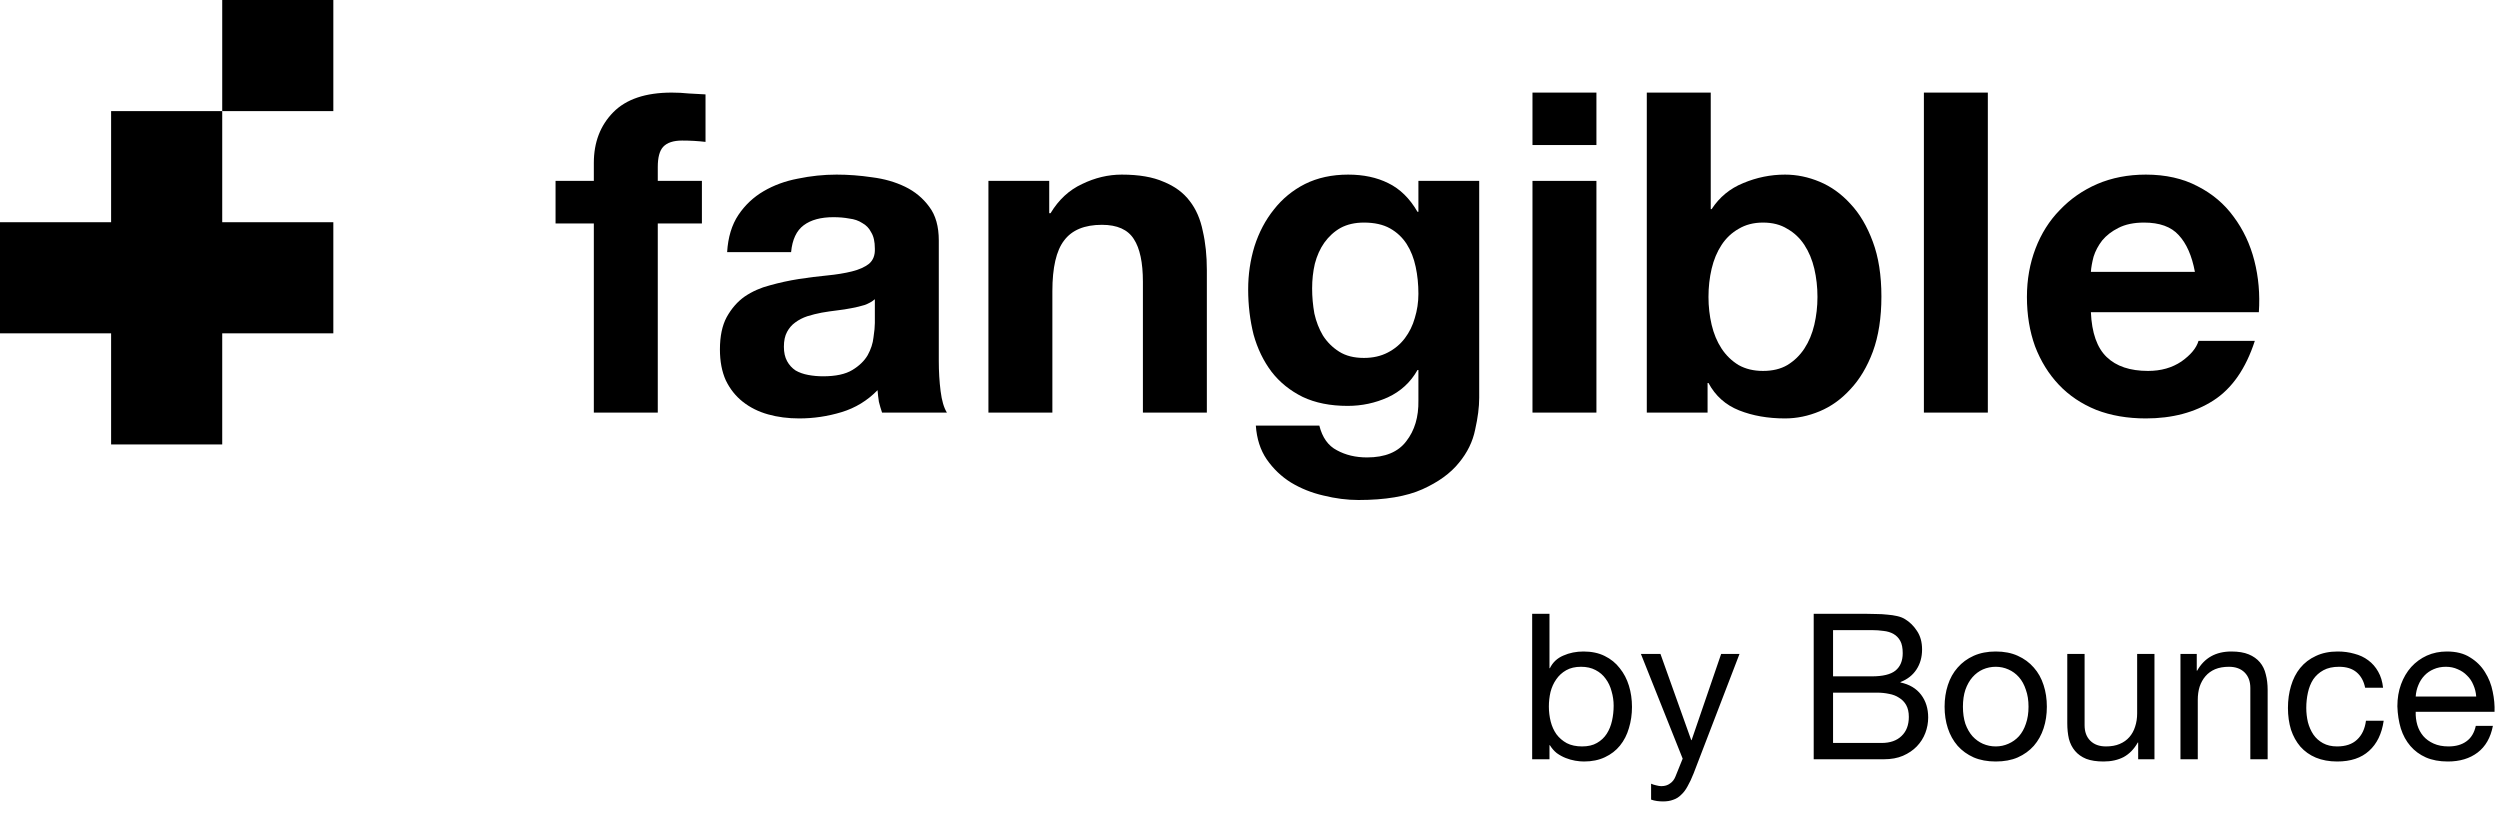
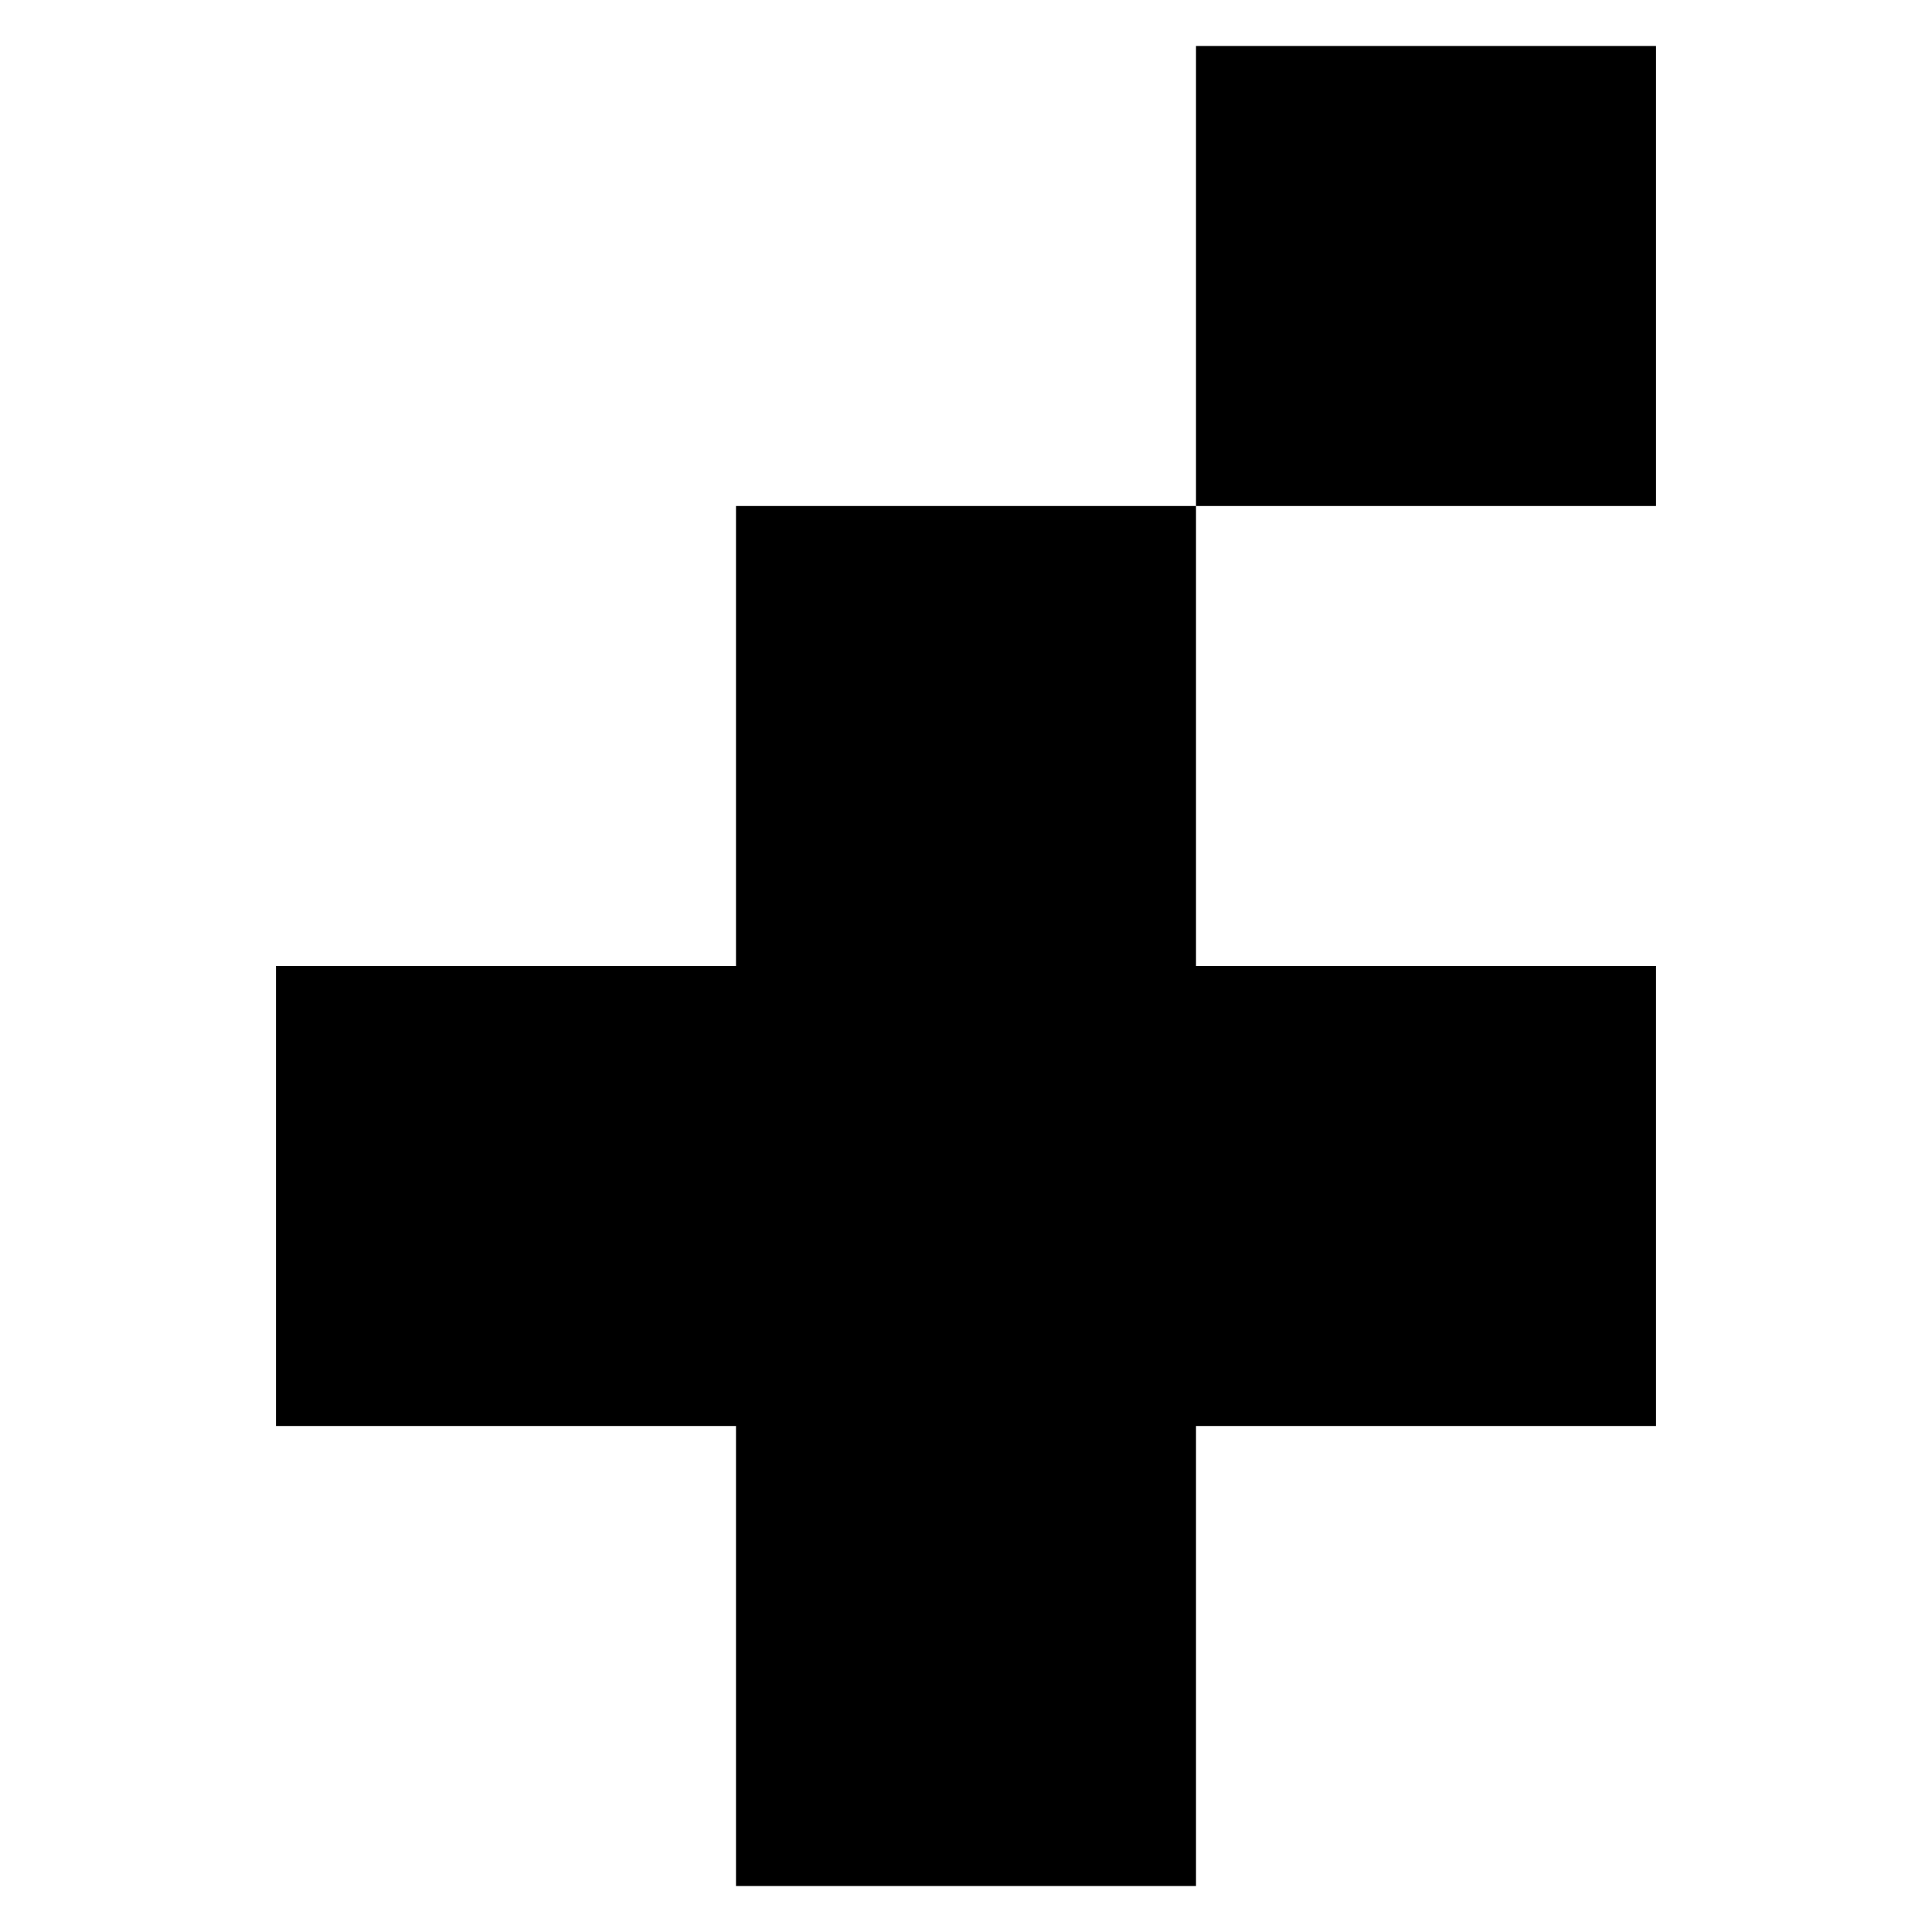
- <svg xmlns="http://www.w3.org/2000/svg" width="135" height="44" viewBox="0 0 135 44" fill="none">
-   <path d="M32.067 12.067V22.28H35.52V12.067H37.903V9.768H35.52V9.018C35.52 8.501 35.617 8.138 35.812 7.928C36.023 7.703 36.363 7.59 36.833 7.59C37.271 7.59 37.693 7.614 38.098 7.662V5.097C37.806 5.081 37.506 5.065 37.198 5.048C36.89 5.016 36.582 5 36.274 5C34.864 5 33.81 5.355 33.113 6.065C32.416 6.775 32.067 7.686 32.067 8.8V9.768H30V12.067H32.067Z" fill="black" />
-   <path d="M39.265 13.616C39.314 12.809 39.517 12.14 39.873 11.607C40.23 11.075 40.684 10.647 41.235 10.325C41.786 10.002 42.403 9.776 43.083 9.647C43.781 9.502 44.478 9.429 45.175 9.429C45.807 9.429 46.447 9.477 47.096 9.574C47.744 9.655 48.336 9.824 48.871 10.082C49.406 10.341 49.844 10.704 50.184 11.172C50.525 11.623 50.695 12.229 50.695 12.987V19.497C50.695 20.062 50.727 20.602 50.792 21.119C50.857 21.635 50.971 22.022 51.133 22.28H47.631C47.566 22.087 47.509 21.893 47.461 21.7C47.428 21.49 47.404 21.28 47.388 21.07C46.837 21.635 46.188 22.03 45.442 22.256C44.697 22.482 43.934 22.595 43.156 22.595C42.556 22.595 41.997 22.523 41.478 22.377C40.96 22.232 40.506 22.006 40.117 21.7C39.727 21.393 39.419 21.006 39.193 20.538C38.982 20.07 38.876 19.513 38.876 18.868C38.876 18.158 38.998 17.577 39.241 17.125C39.501 16.657 39.825 16.286 40.214 16.012C40.619 15.738 41.073 15.536 41.576 15.407C42.094 15.262 42.613 15.149 43.132 15.068C43.651 14.988 44.161 14.923 44.664 14.875C45.167 14.826 45.612 14.754 46.002 14.657C46.391 14.56 46.699 14.423 46.926 14.245C47.153 14.052 47.258 13.777 47.242 13.422C47.242 13.051 47.177 12.761 47.047 12.551C46.934 12.325 46.772 12.156 46.561 12.043C46.366 11.914 46.131 11.833 45.856 11.801C45.596 11.752 45.313 11.728 45.005 11.728C44.324 11.728 43.789 11.873 43.4 12.164C43.01 12.454 42.783 12.938 42.719 13.616H39.265ZM47.242 16.157C47.096 16.286 46.91 16.391 46.682 16.472C46.472 16.537 46.237 16.593 45.977 16.641C45.734 16.69 45.475 16.73 45.199 16.762C44.923 16.795 44.648 16.835 44.372 16.883C44.113 16.932 43.853 16.996 43.594 17.077C43.351 17.158 43.132 17.271 42.938 17.416C42.759 17.545 42.613 17.714 42.5 17.924C42.386 18.134 42.33 18.4 42.33 18.723C42.33 19.029 42.386 19.288 42.5 19.497C42.613 19.707 42.767 19.876 42.962 20.006C43.156 20.118 43.383 20.199 43.643 20.247C43.902 20.296 44.17 20.32 44.445 20.32C45.126 20.32 45.653 20.207 46.026 19.981C46.399 19.755 46.674 19.489 46.853 19.183C47.031 18.86 47.136 18.537 47.169 18.215C47.218 17.892 47.242 17.634 47.242 17.44V16.157Z" fill="black" />
-   <path d="M53.375 9.768V22.28H56.828V15.722C56.828 14.447 57.039 13.535 57.461 12.987C57.882 12.422 58.563 12.14 59.504 12.14C60.33 12.14 60.906 12.398 61.23 12.914C61.554 13.414 61.717 14.181 61.717 15.213V22.28H65.17V14.584C65.17 13.81 65.097 13.108 64.951 12.479C64.821 11.833 64.586 11.293 64.246 10.857C63.905 10.405 63.435 10.058 62.835 9.816C62.252 9.558 61.498 9.429 60.574 9.429C59.844 9.429 59.131 9.598 58.434 9.937C57.736 10.26 57.169 10.784 56.731 11.511H56.658V9.768H53.375Z" fill="black" />
-   <path d="M73.651 19.328C73.116 19.328 72.67 19.215 72.314 18.989C71.957 18.763 71.665 18.473 71.438 18.118C71.228 17.763 71.073 17.367 70.976 16.932C70.895 16.48 70.855 16.028 70.855 15.576C70.855 15.108 70.903 14.665 71.001 14.245C71.114 13.81 71.284 13.431 71.511 13.108C71.754 12.769 72.046 12.503 72.387 12.309C72.743 12.116 73.165 12.019 73.651 12.019C74.219 12.019 74.689 12.124 75.062 12.333C75.435 12.543 75.734 12.825 75.962 13.18C76.188 13.535 76.35 13.947 76.448 14.415C76.545 14.867 76.594 15.351 76.594 15.867C76.594 16.319 76.529 16.754 76.399 17.174C76.286 17.577 76.107 17.94 75.864 18.263C75.621 18.586 75.313 18.844 74.94 19.037C74.567 19.231 74.138 19.328 73.651 19.328ZM79.877 21.482V9.768H76.594V11.438H76.545C76.124 10.712 75.597 10.195 74.964 9.889C74.348 9.582 73.627 9.429 72.8 9.429C71.925 9.429 71.146 9.598 70.466 9.937C69.801 10.276 69.242 10.736 68.788 11.317C68.334 11.882 67.985 12.543 67.742 13.301C67.515 14.044 67.401 14.818 67.401 15.625C67.401 16.48 67.499 17.295 67.693 18.069C67.904 18.828 68.228 19.497 68.666 20.078C69.104 20.643 69.663 21.095 70.344 21.433C71.025 21.756 71.835 21.918 72.776 21.918C73.538 21.918 74.259 21.764 74.94 21.458C75.637 21.135 76.172 20.643 76.545 19.981H76.594V21.627C76.61 22.515 76.391 23.249 75.937 23.829C75.499 24.41 74.794 24.701 73.821 24.701C73.205 24.701 72.662 24.572 72.192 24.314C71.722 24.072 71.406 23.628 71.244 22.982H67.815C67.864 23.692 68.058 24.297 68.398 24.798C68.755 25.314 69.193 25.733 69.712 26.056C70.247 26.379 70.83 26.613 71.463 26.758C72.111 26.919 72.743 27 73.359 27C74.802 27 75.953 26.806 76.813 26.419C77.672 26.032 78.328 25.556 78.782 24.991C79.236 24.443 79.528 23.846 79.658 23.2C79.804 22.555 79.877 21.982 79.877 21.482Z" fill="black" />
-   <path d="M86.207 7.832V5H82.754V7.832H86.207ZM82.754 9.768V22.28H86.207V9.768H82.754Z" fill="black" />
-   <path d="M98.143 16.036C98.143 16.553 98.086 17.053 97.973 17.537C97.859 18.021 97.681 18.448 97.438 18.82C97.195 19.191 96.887 19.489 96.514 19.715C96.157 19.925 95.719 20.03 95.201 20.03C94.698 20.03 94.26 19.925 93.887 19.715C93.514 19.489 93.207 19.191 92.963 18.82C92.72 18.448 92.542 18.021 92.428 17.537C92.315 17.053 92.258 16.553 92.258 16.036C92.258 15.504 92.315 14.996 92.428 14.512C92.542 14.027 92.72 13.6 92.963 13.229C93.207 12.858 93.514 12.567 93.887 12.357C94.26 12.132 94.698 12.019 95.201 12.019C95.719 12.019 96.157 12.132 96.514 12.357C96.887 12.567 97.195 12.858 97.438 13.229C97.681 13.6 97.859 14.027 97.973 14.512C98.086 14.996 98.143 15.504 98.143 16.036ZM88.927 5V22.28H92.209V20.683H92.258C92.631 21.377 93.182 21.869 93.912 22.16C94.641 22.45 95.468 22.595 96.392 22.595C97.025 22.595 97.649 22.466 98.265 22.208C98.881 21.95 99.432 21.555 99.918 21.022C100.421 20.489 100.826 19.812 101.134 18.989C101.442 18.15 101.596 17.158 101.596 16.012C101.596 14.867 101.442 13.882 101.134 13.059C100.826 12.22 100.421 11.535 99.918 11.002C99.432 10.47 98.881 10.074 98.265 9.816C97.649 9.558 97.025 9.429 96.392 9.429C95.614 9.429 94.86 9.582 94.131 9.889C93.417 10.179 92.85 10.647 92.428 11.293H92.38V5H88.927Z" fill="black" />
-   <path d="M103.89 5V22.28H107.343V5H103.89Z" fill="black" />
-   <path d="M118.525 14.681H112.908C112.924 14.439 112.973 14.165 113.054 13.858C113.151 13.552 113.305 13.261 113.516 12.987C113.743 12.713 114.034 12.487 114.391 12.309C114.764 12.116 115.226 12.019 115.777 12.019C116.62 12.019 117.244 12.245 117.65 12.696C118.071 13.148 118.363 13.81 118.525 14.681ZM112.908 16.859H121.978C122.043 15.891 121.962 14.963 121.735 14.076C121.508 13.188 121.135 12.398 120.617 11.704C120.114 11.01 119.465 10.462 118.671 10.058C117.877 9.639 116.945 9.429 115.875 9.429C114.918 9.429 114.043 9.598 113.248 9.937C112.47 10.276 111.797 10.744 111.23 11.341C110.662 11.922 110.225 12.616 109.917 13.422C109.609 14.229 109.454 15.101 109.454 16.036C109.454 17.004 109.6 17.892 109.892 18.699C110.2 19.505 110.63 20.199 111.181 20.78C111.732 21.361 112.405 21.813 113.2 22.135C113.994 22.442 114.886 22.595 115.875 22.595C117.301 22.595 118.517 22.273 119.522 21.627C120.527 20.982 121.273 19.909 121.76 18.408H118.72C118.606 18.795 118.298 19.166 117.796 19.521C117.293 19.86 116.693 20.03 115.996 20.03C115.023 20.03 114.278 19.78 113.759 19.279C113.24 18.779 112.956 17.973 112.908 16.859Z" fill="black" />
-   <rect x="12" width="6" height="6" fill="black" />
-   <rect y="12" width="18" height="6" fill="black" />
-   <rect x="6" y="24" width="18" height="6" transform="rotate(-90 6 24)" fill="black" />
-   <path d="M82.737 33.146V41H83.672V40.241H83.694C83.797 40.41 83.921 40.553 84.068 40.67C84.222 40.78 84.383 40.868 84.552 40.934C84.721 41 84.889 41.048 85.058 41.077C85.234 41.106 85.392 41.121 85.531 41.121C85.964 41.121 86.341 41.044 86.664 40.89C86.994 40.736 87.265 40.527 87.478 40.263C87.698 39.992 87.859 39.676 87.962 39.317C88.072 38.958 88.127 38.576 88.127 38.173C88.127 37.77 88.072 37.388 87.962 37.029C87.852 36.67 87.687 36.354 87.467 36.083C87.254 35.804 86.983 35.584 86.653 35.423C86.33 35.262 85.949 35.181 85.509 35.181C85.113 35.181 84.75 35.254 84.42 35.401C84.09 35.54 83.848 35.768 83.694 36.083H83.672V33.146H82.737ZM87.137 38.107C87.137 38.386 87.108 38.657 87.049 38.921C86.99 39.185 86.895 39.42 86.763 39.625C86.631 39.83 86.455 39.995 86.235 40.12C86.022 40.245 85.755 40.307 85.432 40.307C85.109 40.307 84.834 40.248 84.607 40.131C84.38 40.006 84.193 39.845 84.046 39.647C83.907 39.449 83.804 39.222 83.738 38.965C83.672 38.701 83.639 38.43 83.639 38.151C83.639 37.887 83.668 37.627 83.727 37.37C83.793 37.113 83.896 36.886 84.035 36.688C84.174 36.483 84.354 36.318 84.574 36.193C84.794 36.068 85.062 36.006 85.377 36.006C85.678 36.006 85.938 36.065 86.158 36.182C86.385 36.299 86.569 36.457 86.708 36.655C86.855 36.853 86.961 37.08 87.027 37.337C87.1 37.586 87.137 37.843 87.137 38.107ZM91.457 41.759C91.347 42.038 91.237 42.272 91.127 42.463C91.025 42.654 90.907 42.808 90.775 42.925C90.651 43.05 90.508 43.138 90.347 43.189C90.192 43.248 90.013 43.277 89.808 43.277C89.698 43.277 89.588 43.27 89.478 43.255C89.368 43.24 89.261 43.215 89.159 43.178V42.32C89.239 42.357 89.331 42.386 89.433 42.408C89.543 42.437 89.635 42.452 89.709 42.452C89.899 42.452 90.057 42.404 90.181 42.309C90.314 42.221 90.412 42.093 90.478 41.924L90.864 40.967L88.609 35.313H89.665L91.326 39.966H91.347L92.942 35.313H93.933L91.457 41.759ZM98.985 36.523V34.026H101.075C101.302 34.026 101.515 34.041 101.713 34.07C101.918 34.092 102.098 34.147 102.252 34.235C102.406 34.323 102.527 34.448 102.615 34.609C102.703 34.77 102.747 34.99 102.747 35.269C102.747 35.687 102.615 36.002 102.351 36.215C102.094 36.42 101.669 36.523 101.075 36.523H98.985ZM97.94 33.146V41H101.735C102.124 41 102.465 40.938 102.758 40.813C103.059 40.681 103.308 40.512 103.506 40.307C103.711 40.094 103.865 39.852 103.968 39.581C104.071 39.31 104.122 39.031 104.122 38.745C104.122 38.261 103.994 37.85 103.737 37.513C103.48 37.176 103.11 36.956 102.626 36.853V36.831C103 36.684 103.286 36.461 103.484 36.16C103.689 35.852 103.792 35.489 103.792 35.071C103.792 34.675 103.7 34.341 103.517 34.07C103.341 33.799 103.125 33.586 102.868 33.432C102.751 33.359 102.608 33.304 102.439 33.267C102.278 33.23 102.102 33.205 101.911 33.19C101.72 33.168 101.526 33.157 101.328 33.157C101.137 33.15 100.958 33.146 100.789 33.146H97.94ZM98.985 40.12V37.403H101.372C101.592 37.403 101.805 37.425 102.01 37.469C102.215 37.506 102.395 37.575 102.549 37.678C102.71 37.773 102.839 37.905 102.934 38.074C103.029 38.243 103.077 38.455 103.077 38.712C103.077 39.152 102.945 39.497 102.681 39.746C102.424 39.995 102.065 40.12 101.603 40.12H98.985ZM105.998 38.162C105.998 37.817 106.042 37.513 106.13 37.249C106.226 36.978 106.354 36.75 106.515 36.567C106.677 36.384 106.864 36.244 107.076 36.149C107.296 36.054 107.527 36.006 107.769 36.006C108.011 36.006 108.239 36.054 108.451 36.149C108.671 36.244 108.862 36.384 109.023 36.567C109.185 36.75 109.309 36.978 109.397 37.249C109.493 37.513 109.54 37.817 109.54 38.162C109.54 38.507 109.493 38.815 109.397 39.086C109.309 39.35 109.185 39.574 109.023 39.757C108.862 39.933 108.671 40.069 108.451 40.164C108.239 40.259 108.011 40.307 107.769 40.307C107.527 40.307 107.296 40.259 107.076 40.164C106.864 40.069 106.677 39.933 106.515 39.757C106.354 39.574 106.226 39.35 106.13 39.086C106.042 38.815 105.998 38.507 105.998 38.162ZM105.008 38.162C105.008 38.58 105.067 38.969 105.184 39.328C105.302 39.687 105.478 40.003 105.712 40.274C105.947 40.538 106.237 40.747 106.581 40.901C106.926 41.048 107.322 41.121 107.769 41.121C108.224 41.121 108.62 41.048 108.957 40.901C109.302 40.747 109.592 40.538 109.826 40.274C110.061 40.003 110.237 39.687 110.354 39.328C110.472 38.969 110.53 38.58 110.53 38.162C110.53 37.744 110.472 37.355 110.354 36.996C110.237 36.629 110.061 36.314 109.826 36.05C109.592 35.779 109.302 35.566 108.957 35.412C108.62 35.258 108.224 35.181 107.769 35.181C107.322 35.181 106.926 35.258 106.581 35.412C106.237 35.566 105.947 35.779 105.712 36.05C105.478 36.314 105.302 36.629 105.184 36.996C105.067 37.355 105.008 37.744 105.008 38.162ZM116.341 41V35.313H115.406V38.525C115.406 38.782 115.369 39.02 115.296 39.24C115.23 39.453 115.127 39.64 114.988 39.801C114.848 39.962 114.672 40.087 114.46 40.175C114.254 40.263 114.009 40.307 113.723 40.307C113.363 40.307 113.081 40.204 112.876 39.999C112.67 39.794 112.568 39.515 112.568 39.163V35.313H111.633V39.053C111.633 39.361 111.662 39.643 111.721 39.9C111.787 40.149 111.897 40.366 112.051 40.549C112.205 40.732 112.406 40.875 112.656 40.978C112.905 41.073 113.217 41.121 113.591 41.121C114.009 41.121 114.372 41.04 114.68 40.879C114.988 40.71 115.241 40.45 115.439 40.098H115.461V41H116.341ZM117.745 35.313V41H118.68V37.788C118.68 37.531 118.713 37.297 118.779 37.084C118.852 36.864 118.959 36.673 119.098 36.512C119.237 36.351 119.41 36.226 119.615 36.138C119.828 36.05 120.077 36.006 120.363 36.006C120.722 36.006 121.005 36.109 121.21 36.314C121.415 36.519 121.518 36.798 121.518 37.15V41H122.453V37.26C122.453 36.952 122.42 36.673 122.354 36.424C122.295 36.167 122.189 35.947 122.035 35.764C121.881 35.581 121.679 35.438 121.43 35.335C121.181 35.232 120.869 35.181 120.495 35.181C119.652 35.181 119.036 35.526 118.647 36.215H118.625V35.313H117.745ZM127.718 37.139H128.686C128.65 36.802 128.562 36.512 128.422 36.27C128.283 36.021 128.103 35.815 127.883 35.654C127.671 35.493 127.421 35.375 127.135 35.302C126.857 35.221 126.556 35.181 126.233 35.181C125.786 35.181 125.394 35.262 125.056 35.423C124.719 35.577 124.437 35.793 124.209 36.072C123.989 36.343 123.824 36.666 123.714 37.04C123.604 37.407 123.549 37.803 123.549 38.228C123.549 38.653 123.604 39.046 123.714 39.405C123.832 39.757 124 40.061 124.22 40.318C124.448 40.575 124.726 40.773 125.056 40.912C125.394 41.051 125.779 41.121 126.211 41.121C126.937 41.121 127.509 40.93 127.927 40.549C128.353 40.168 128.617 39.625 128.719 38.921H127.762C127.704 39.361 127.542 39.702 127.278 39.944C127.022 40.186 126.662 40.307 126.2 40.307C125.907 40.307 125.654 40.248 125.441 40.131C125.229 40.014 125.056 39.86 124.924 39.669C124.792 39.471 124.693 39.247 124.627 38.998C124.569 38.749 124.539 38.492 124.539 38.228C124.539 37.942 124.569 37.667 124.627 37.403C124.686 37.132 124.781 36.893 124.913 36.688C125.053 36.483 125.236 36.318 125.463 36.193C125.691 36.068 125.973 36.006 126.31 36.006C126.706 36.006 127.022 36.105 127.256 36.303C127.491 36.501 127.645 36.78 127.718 37.139ZM133.715 37.612H130.448C130.462 37.392 130.51 37.187 130.591 36.996C130.671 36.798 130.781 36.626 130.921 36.479C131.06 36.332 131.225 36.219 131.416 36.138C131.614 36.05 131.834 36.006 132.076 36.006C132.31 36.006 132.523 36.05 132.714 36.138C132.912 36.219 133.08 36.332 133.22 36.479C133.366 36.618 133.48 36.787 133.561 36.985C133.649 37.183 133.7 37.392 133.715 37.612ZM134.617 39.196H133.693C133.612 39.57 133.443 39.849 133.187 40.032C132.937 40.215 132.615 40.307 132.219 40.307C131.911 40.307 131.643 40.256 131.416 40.153C131.188 40.05 131.001 39.915 130.855 39.746C130.708 39.57 130.602 39.372 130.536 39.152C130.47 38.925 130.44 38.686 130.448 38.437H134.705C134.719 38.092 134.686 37.729 134.606 37.348C134.532 36.967 134.393 36.615 134.188 36.292C133.99 35.969 133.722 35.705 133.385 35.5C133.055 35.287 132.637 35.181 132.131 35.181C131.742 35.181 131.383 35.254 131.053 35.401C130.73 35.548 130.448 35.753 130.206 36.017C129.971 36.281 129.788 36.593 129.656 36.952C129.524 37.311 129.458 37.707 129.458 38.14C129.472 38.573 129.535 38.972 129.645 39.339C129.762 39.706 129.934 40.021 130.162 40.285C130.389 40.549 130.668 40.754 130.998 40.901C131.335 41.048 131.731 41.121 132.186 41.121C132.831 41.121 133.366 40.96 133.792 40.637C134.217 40.314 134.492 39.834 134.617 39.196Z" fill="black" />
+ <svg xmlns="http://www.w3.org/2000/svg" width="42px" height="42px" viewBox="0 0 42 42" version="1.1">
+   <g id="页面-1" stroke="none" stroke-width="1" fill="none" fill-rule="evenodd">
+     <g id="画板" transform="translate(-56, -49)" fill="#000000" fill-rule="nonzero">
+       <g id="logo" transform="translate(56, 49)">
+         <g transform="translate(6, 1)" id="矩形">
+           <rect x="20" y="0" width="10" height="10" />
+           <rect x="0" y="20" width="30" height="10" />
+           <polygon transform="translate(15, 25) rotate(-90) translate(-15, -25) " points="-2.69784195e-13 20 30 20 30 30 -2.69784195e-13 30" />
+         </g>
+       </g>
+     </g>
+   </g>
</svg>
